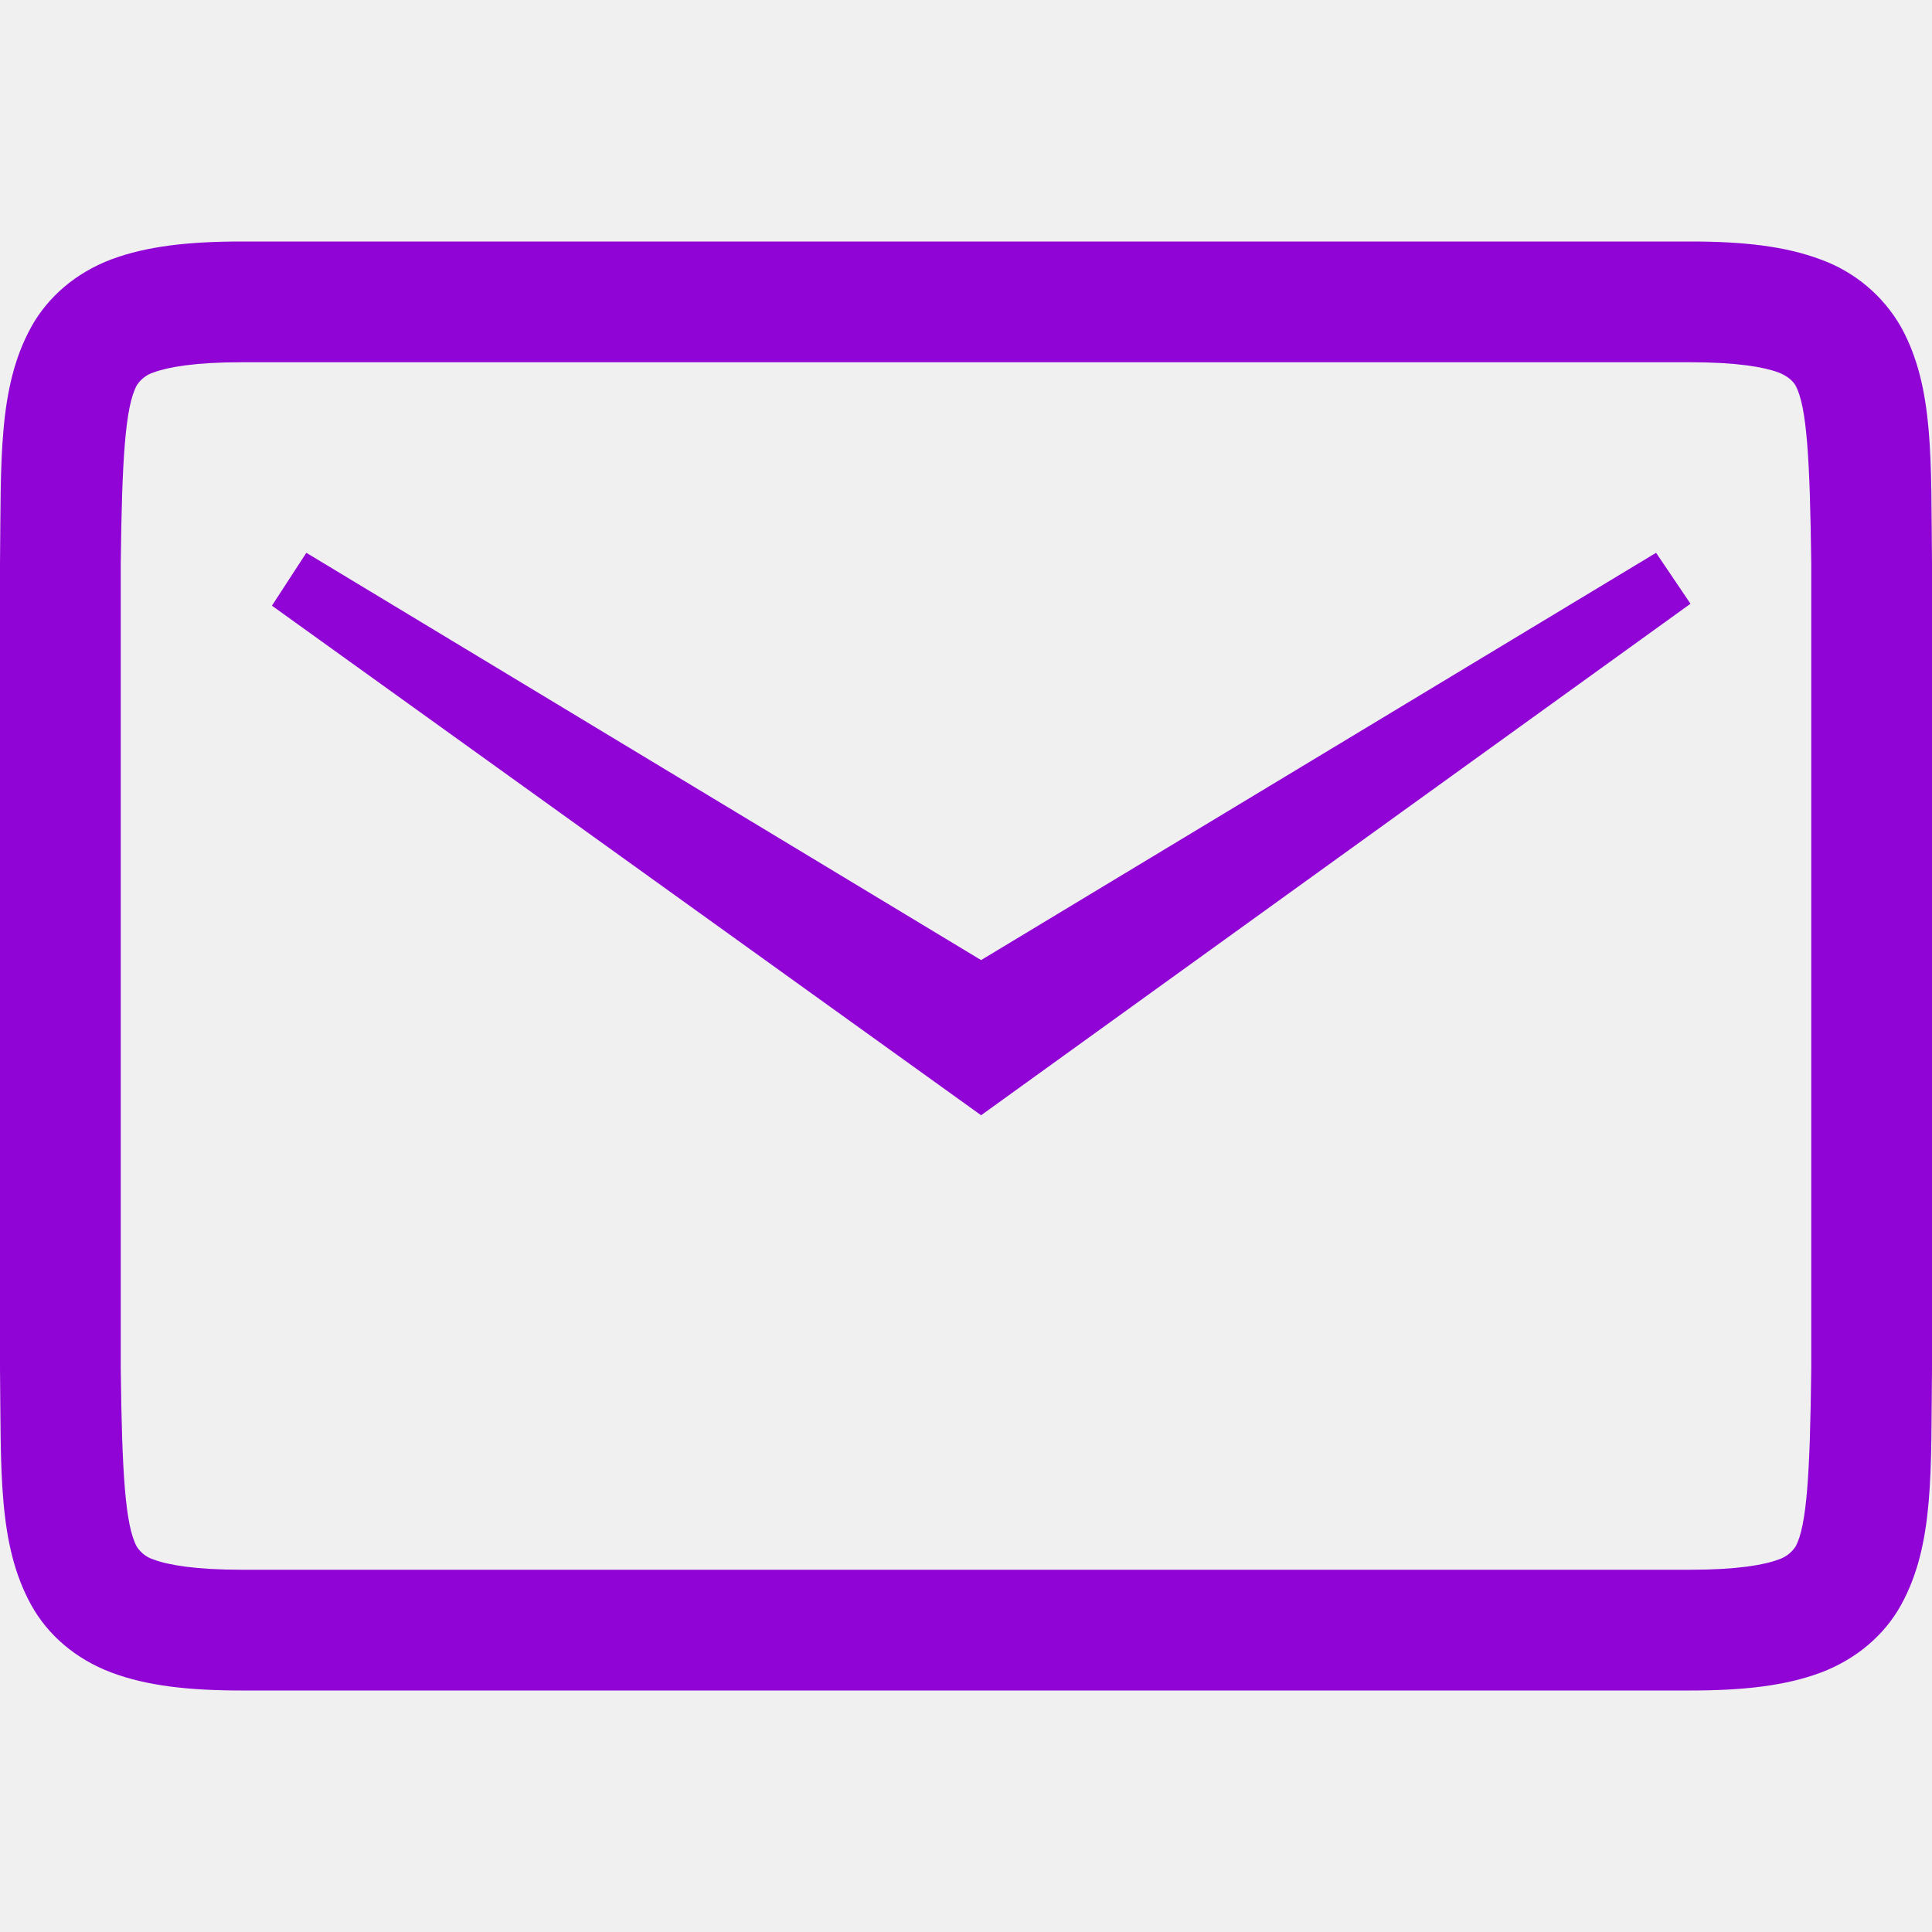
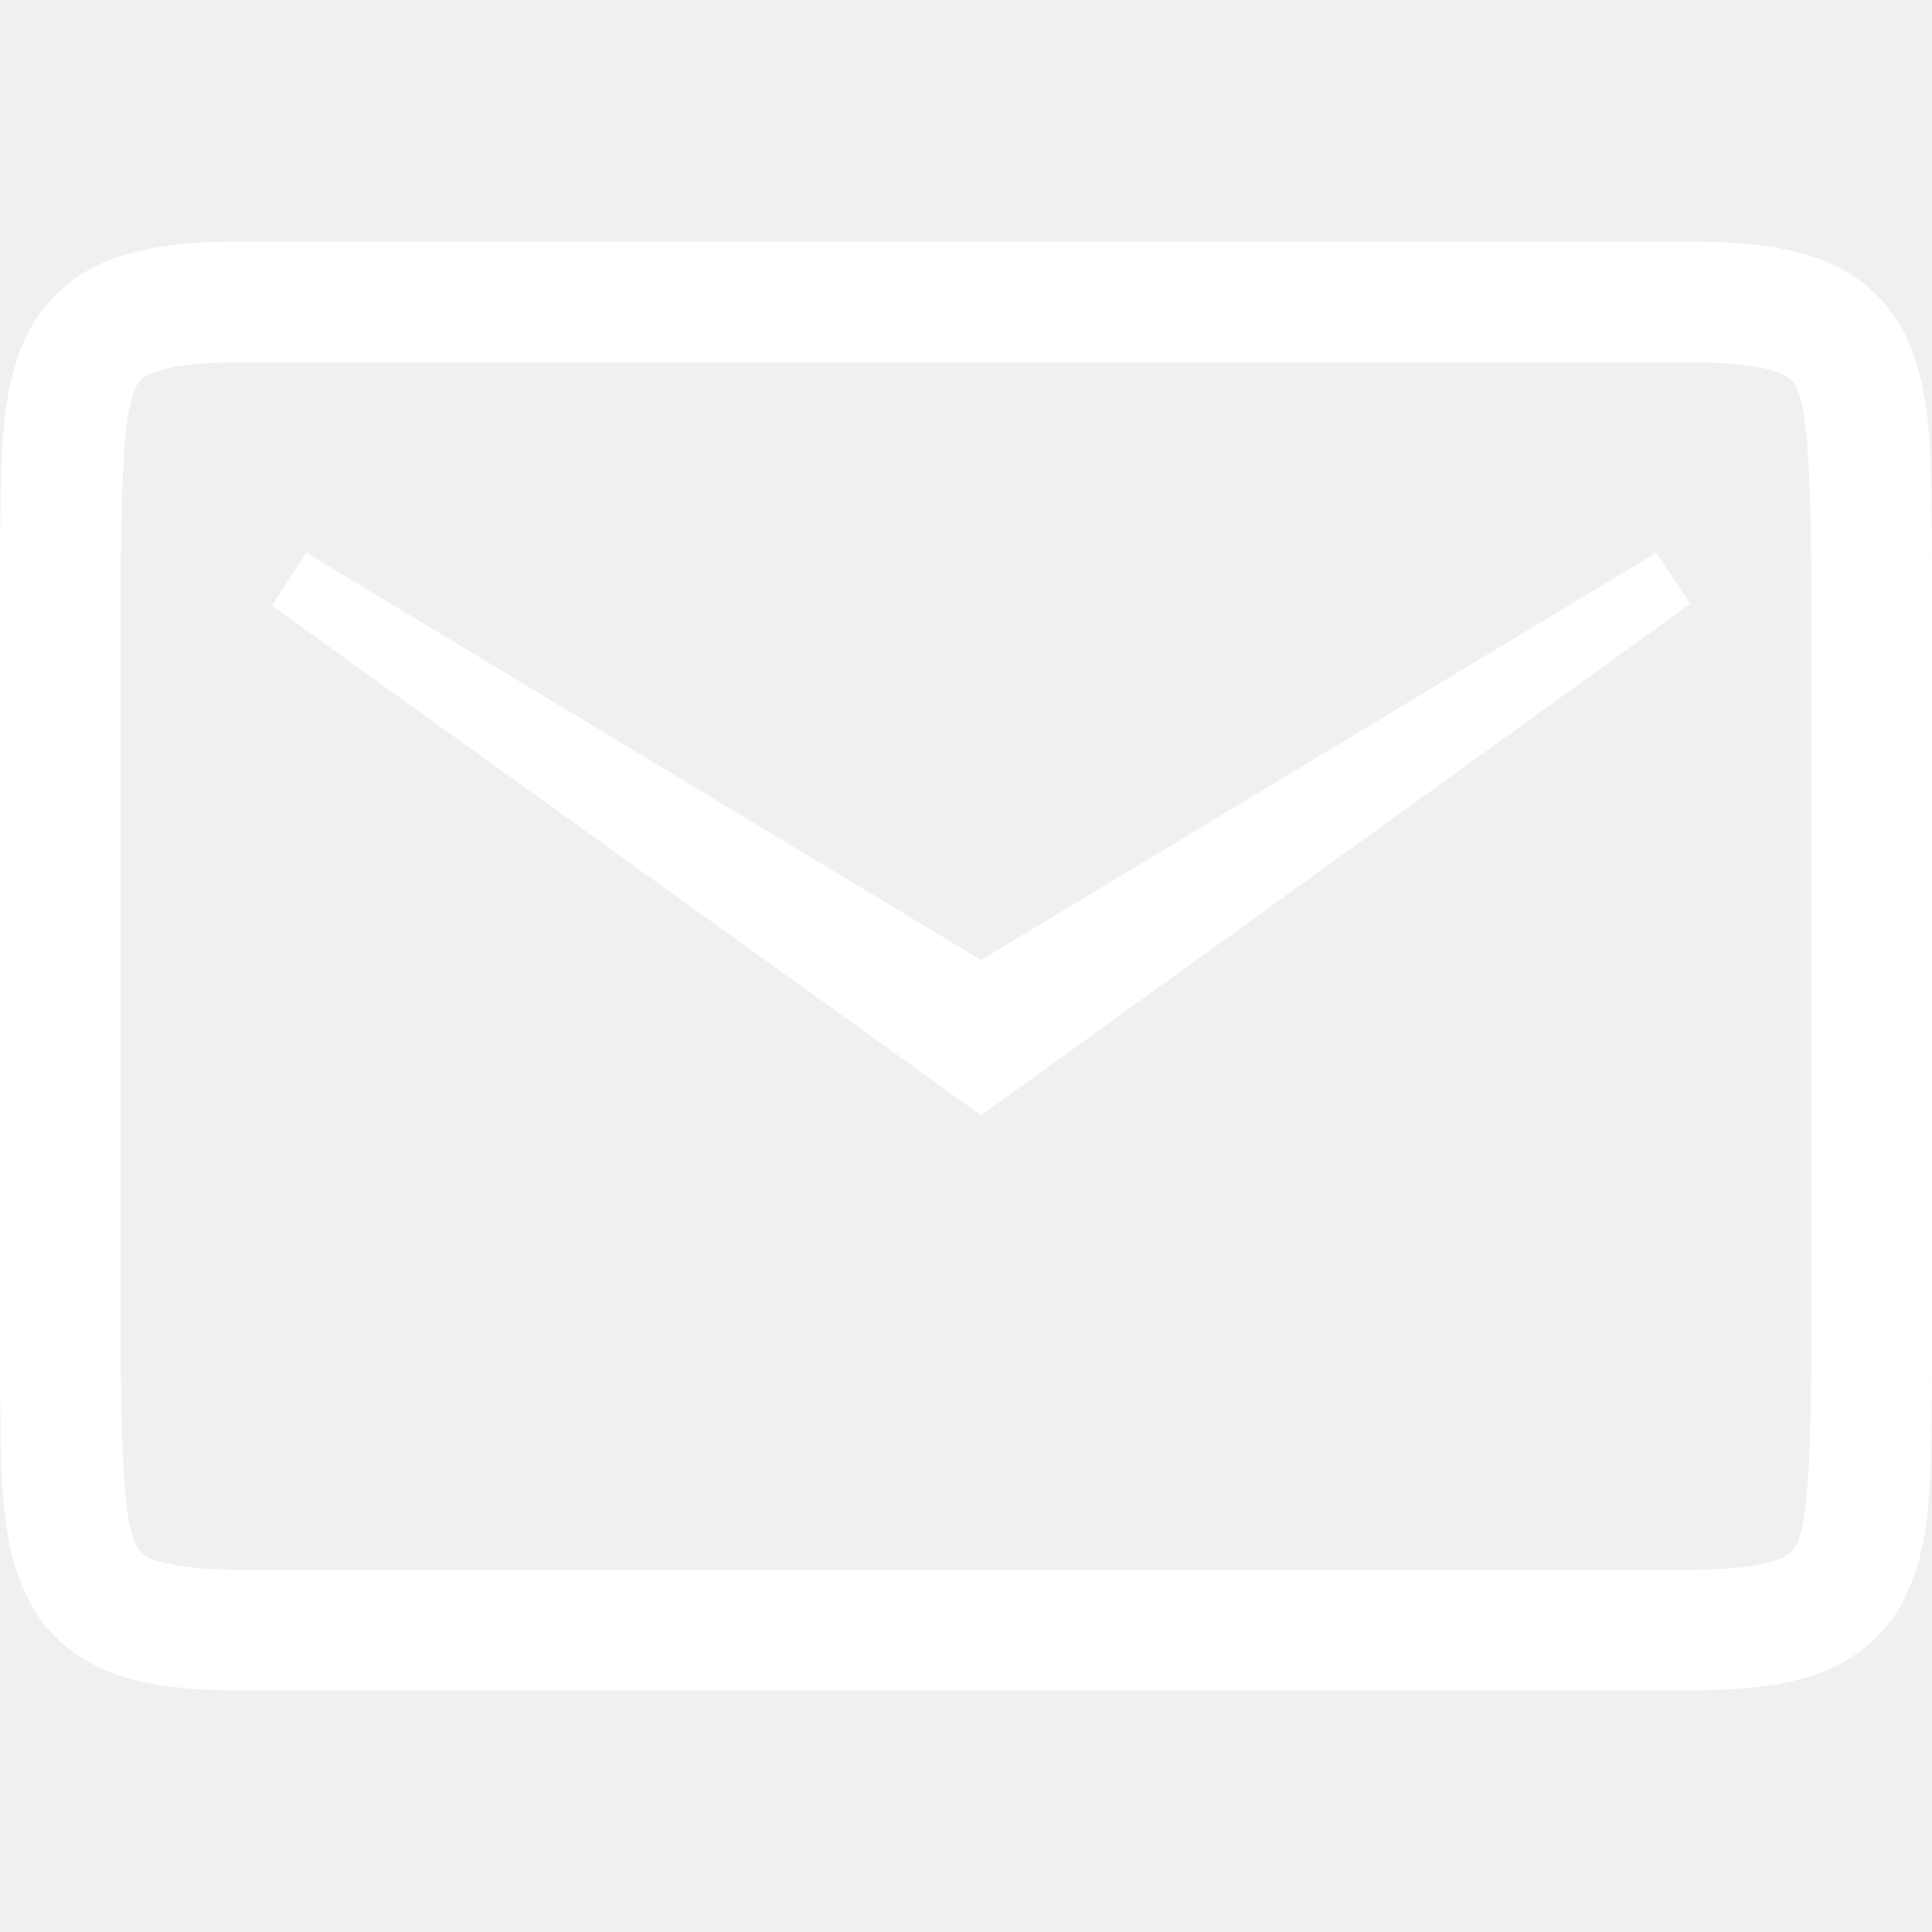
- <svg xmlns="http://www.w3.org/2000/svg" version="1.0" viewBox="0 0 16 16">
-   <path d="m2 2c-0.438 0-0.786 0.039-1.078 0.148-0.292 0.11-0.526 0.31-0.664 0.561-0.277 0.502-0.248 1.114-0.258 1.953v6.676c0.01 0.839-0.019 1.451 0.258 1.953 0.138 0.251 0.372 0.45 0.664 0.56s0.64 0.149 1.078 0.149h12c0.439 0 0.786-0.039 1.078-0.148 0.293-0.11 0.528-0.31 0.666-0.561 0.277-0.502 0.246-1.114 0.256-1.953v-6.676c-0.01-0.839 0.021-1.451-0.256-1.953a1.258 1.258 0 0 0-0.666-0.56c-0.292-0.11-0.64-0.149-1.078-0.149zm0 1h12c0.38 0 0.606 0.039 0.727 0.084 0.083 0.031 0.127 0.08 0.142 0.107 0.095 0.172 0.12 0.615 0.131 1.473v6.674c-0.01 0.855-0.036 1.299-0.13 1.47a0.27 0.27 0 0 1-0.143 0.108c-0.121 0.045-0.347 0.084-0.727 0.084h-12c-0.38 0-0.606-0.039-0.726-0.084a0.257 0.257 0 0 1-0.141-0.107c-0.096-0.174-0.123-0.617-0.133-1.471v-6.674c0.01-0.856 0.037-1.299 0.133-1.473a0.257 0.257 0 0 1 0.14-0.107c0.121-0.045 0.348-0.084 0.727-0.084zm0.537 1.578-0.285 0.438 5.873 4.22 5.875-4.236-0.285-0.422-5.59 3.373z" fill="#9005d5" font-family="Ubuntu" font-size="15px" font-weight="400" letter-spacing="0" text-anchor="middle" word-spacing="0" />
+ <svg xmlns="http://www.w3.org/2000/svg" version="1.0" viewBox="0 0 16 16" id="svg4">
+   <defs id="defs8" />
+   <path d="m2 2c-0.438 0-0.786 0.039-1.078 0.148-0.292 0.11-0.526 0.31-0.664 0.561-0.277 0.502-0.248 1.114-0.258 1.953v6.676c0.01 0.839-0.019 1.451 0.258 1.953 0.138 0.251 0.372 0.45 0.664 0.56s0.64 0.149 1.078 0.149h12c0.439 0 0.786-0.039 1.078-0.148 0.293-0.11 0.528-0.31 0.666-0.561 0.277-0.502 0.246-1.114 0.256-1.953v-6.676c-0.01-0.839 0.021-1.451-0.256-1.953a1.258 1.258 0 0 0-0.666-0.56c-0.292-0.11-0.64-0.149-1.078-0.149zm0 1h12c0.38 0 0.606 0.039 0.727 0.084 0.083 0.031 0.127 0.08 0.142 0.107 0.095 0.172 0.12 0.615 0.131 1.473v6.674c-0.01 0.855-0.036 1.299-0.13 1.47a0.27 0.27 0 0 1-0.143 0.108c-0.121 0.045-0.347 0.084-0.727 0.084h-12c-0.38 0-0.606-0.039-0.726-0.084a0.257 0.257 0 0 1-0.141-0.107c-0.096-0.174-0.123-0.617-0.133-1.471v-6.674c0.01-0.856 0.037-1.299 0.133-1.473a0.257 0.257 0 0 1 0.14-0.107c0.121-0.045 0.348-0.084 0.727-0.084zm0.537 1.578-0.285 0.438 5.873 4.22 5.875-4.236-0.285-0.422-5.59 3.373z" fill="#9005d5" font-family="Ubuntu" font-size="15px" font-weight="400" letter-spacing="0" text-anchor="middle" word-spacing="0" id="path2" style="fill:#ffffff;fill-opacity:1" />
</svg>
